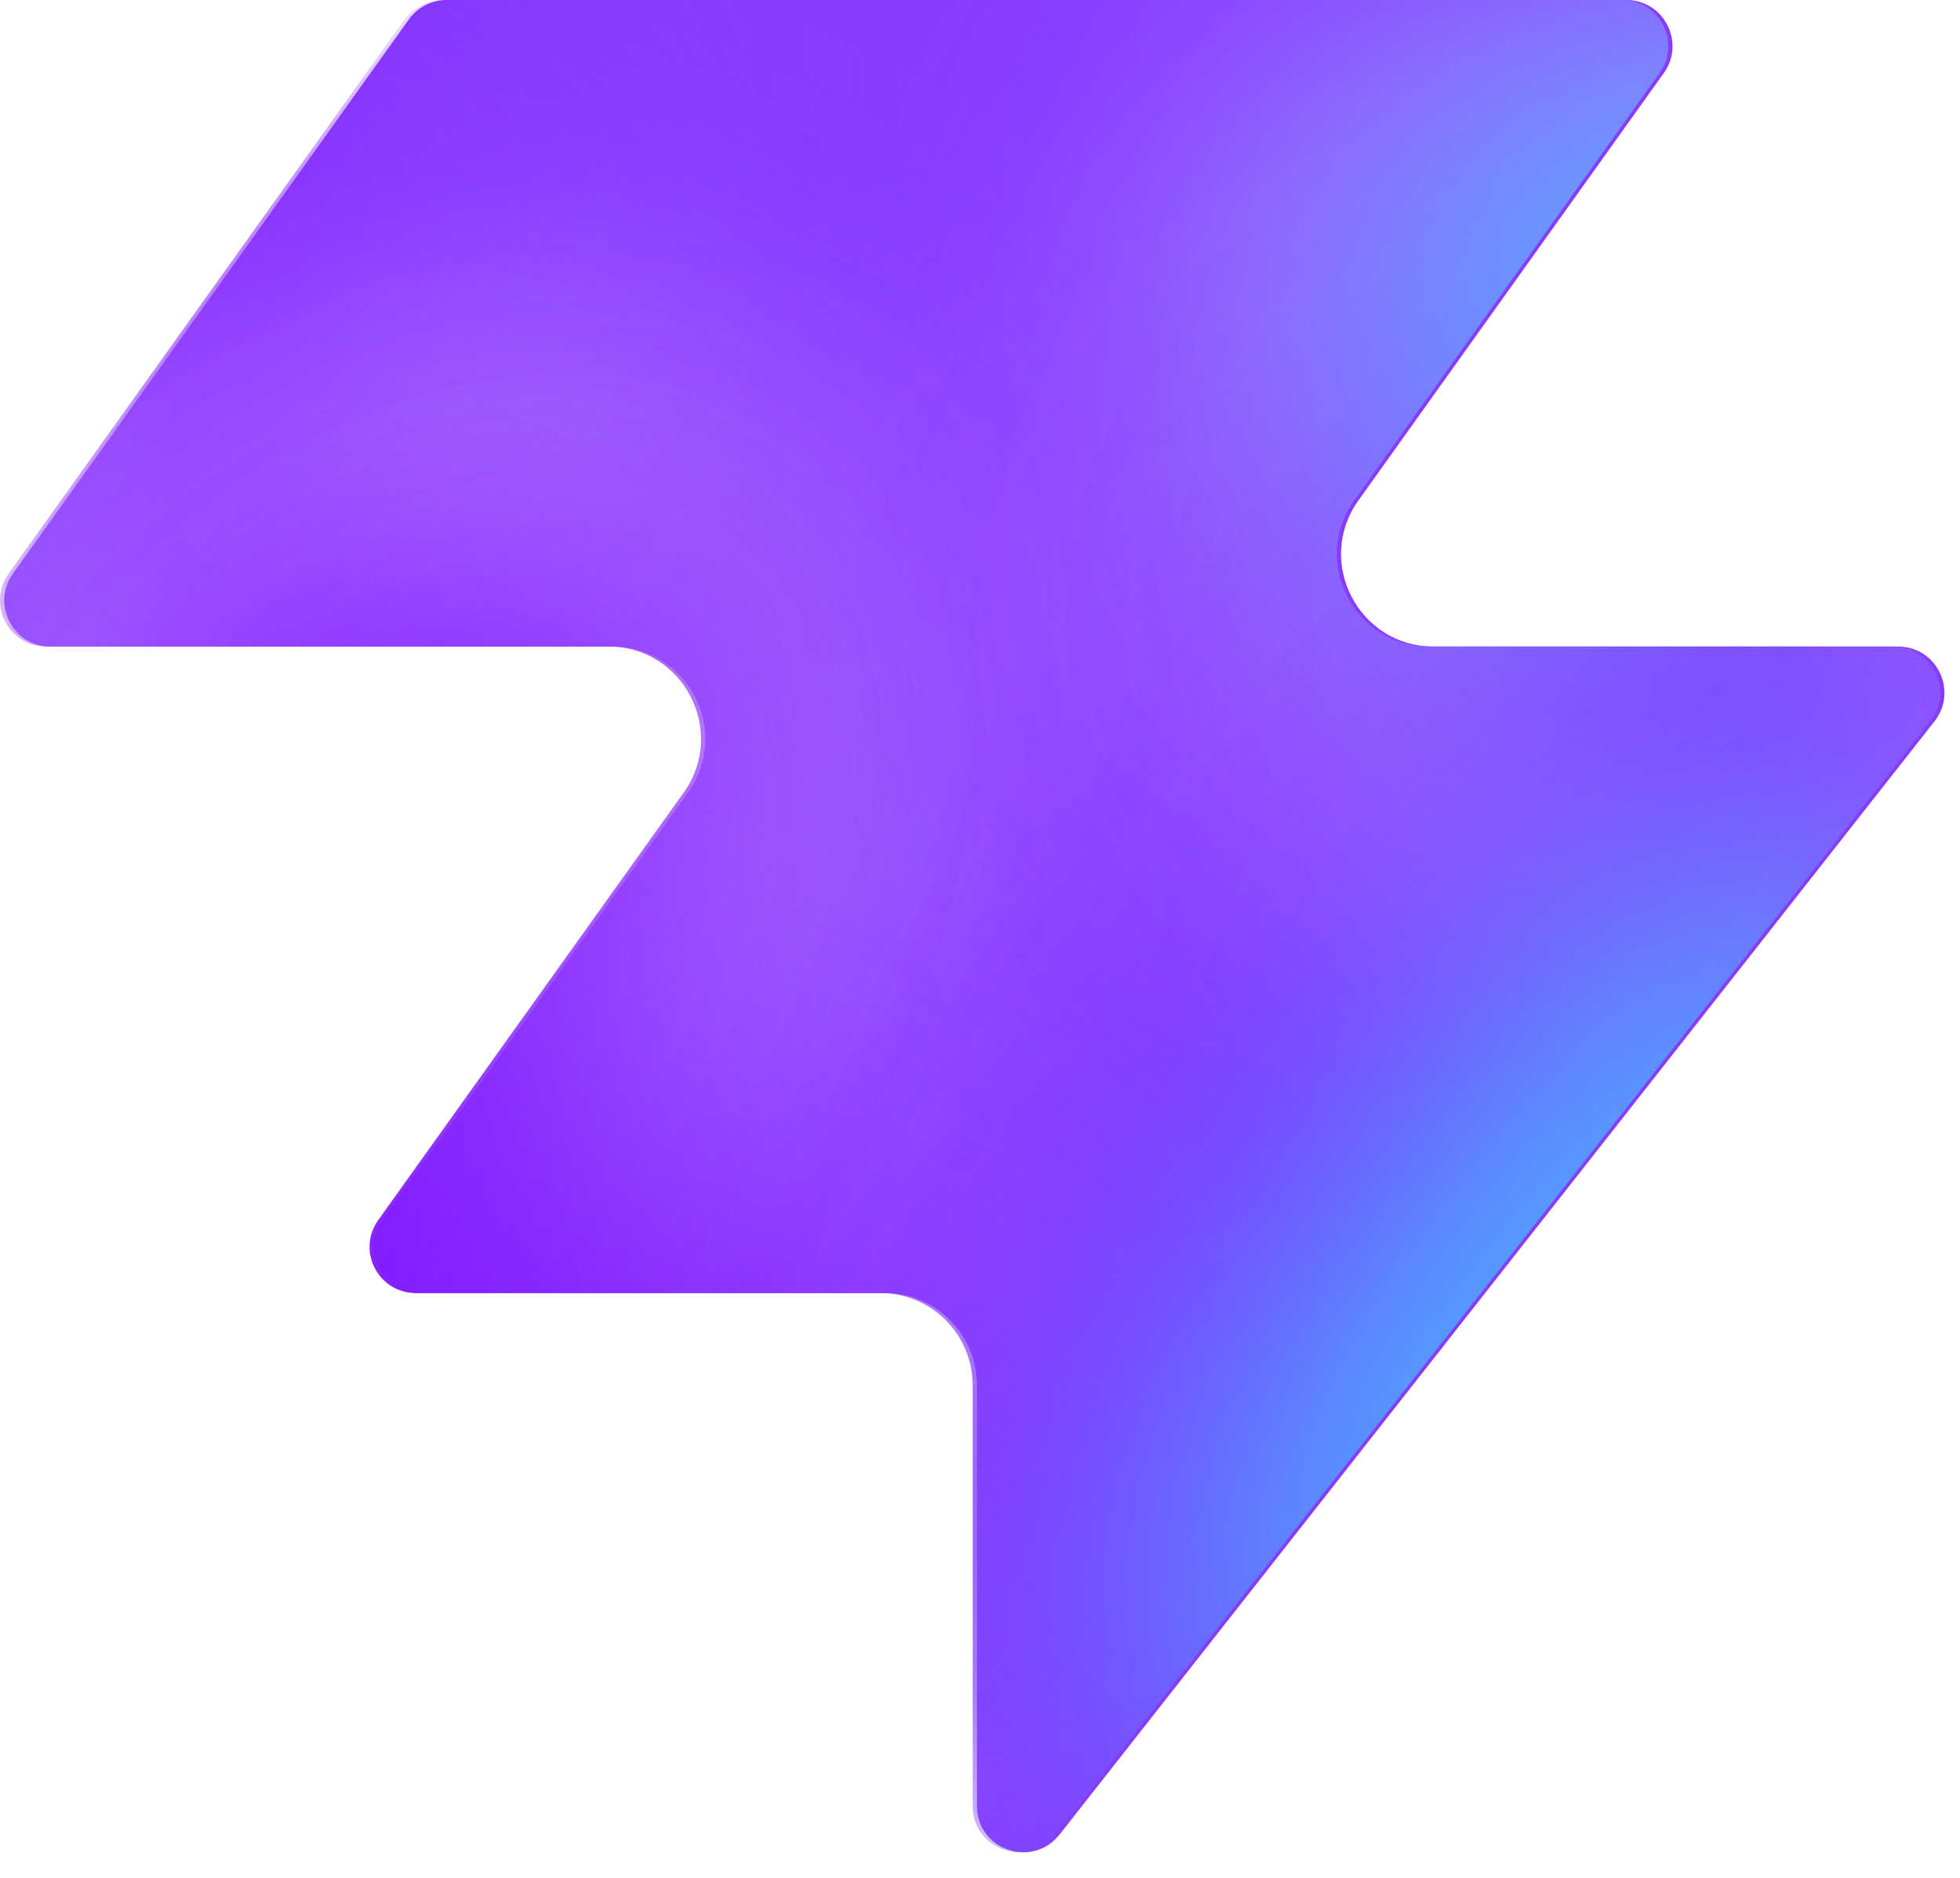
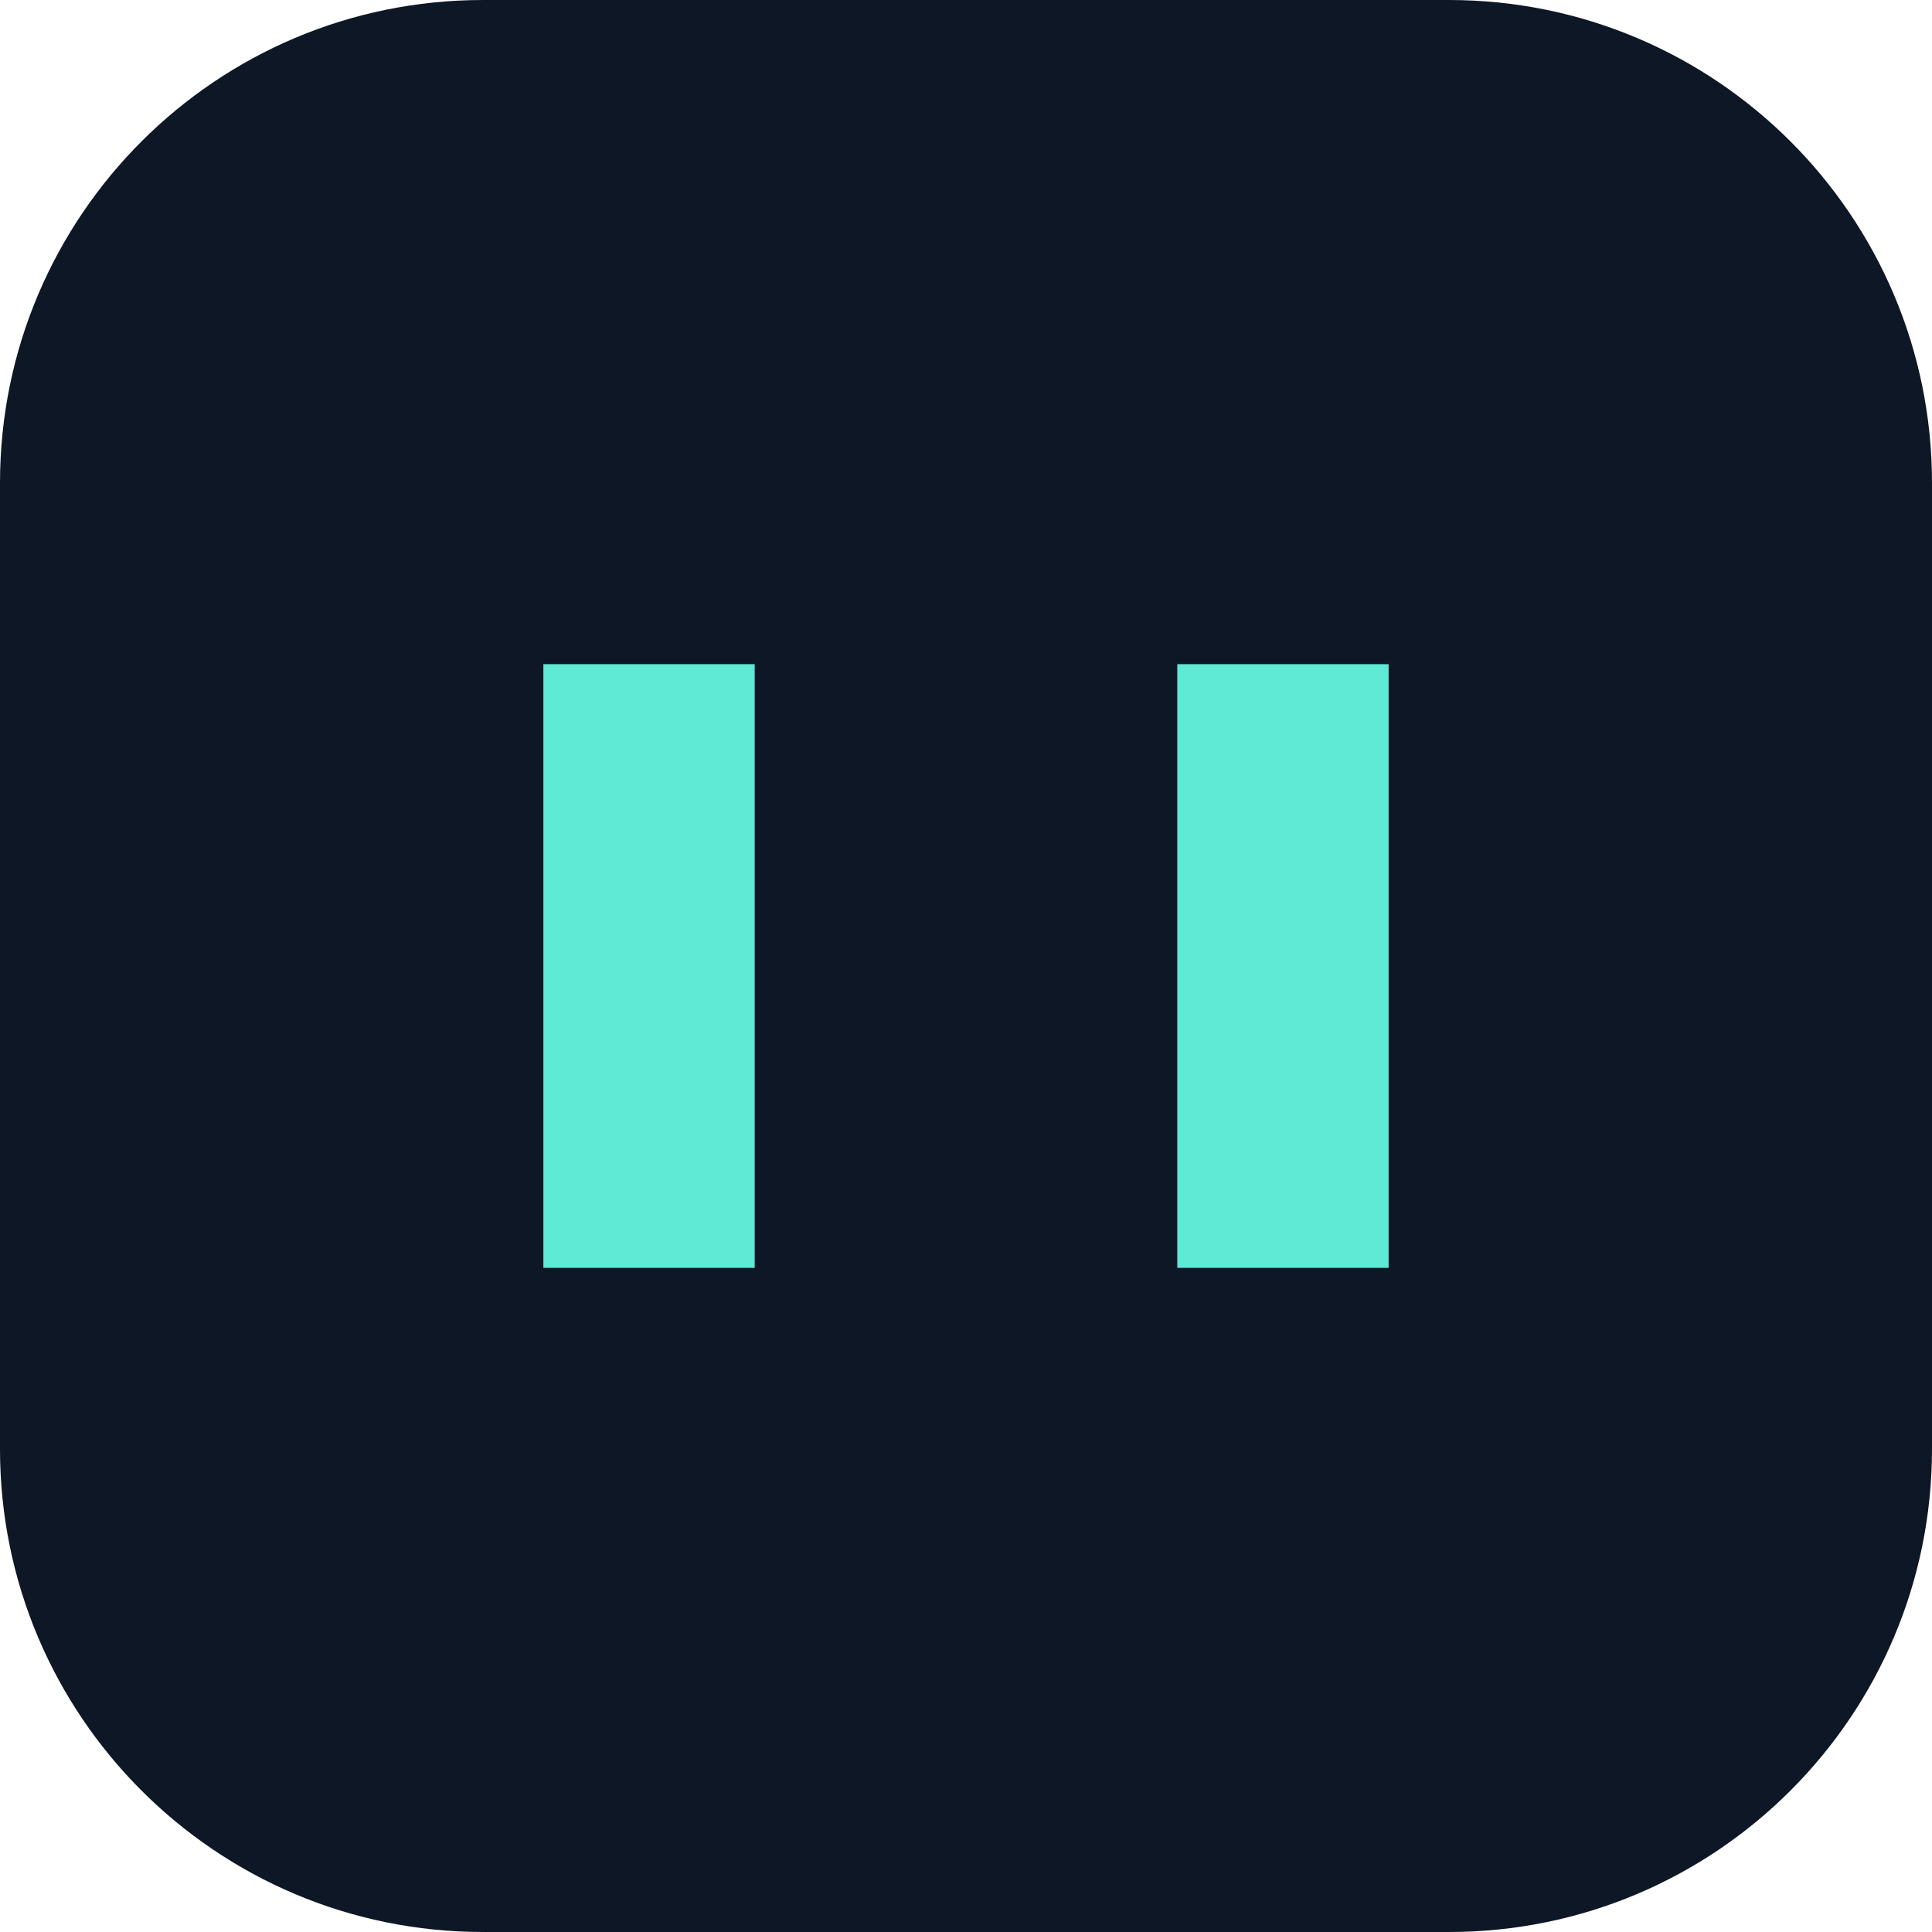
- <svg xmlns="http://www.w3.org/2000/svg" width="48" height="46" fill="none" viewBox="0 0 48 46">
-   <path fill="#863bff" d="M25.946 44.938c-.664.845-2.021.375-2.021-.698V33.937a2.26 2.26 0 0 0-2.262-2.262H10.287c-.92 0-1.456-1.04-.92-1.788l7.48-10.471c1.07-1.497 0-3.578-1.842-3.578H1.237c-.92 0-1.456-1.04-.92-1.788L10.013.474c.214-.297.556-.474.92-.474h28.894c.92 0 1.456 1.04.92 1.788l-7.48 10.471c-1.07 1.498 0 3.579 1.842 3.579h11.377c.943 0 1.473 1.088.89 1.83L25.947 44.94z" style="fill:#863bff;fill:color(display-p3 .525 .23 1);fill-opacity:1" />
-   <mask id="a" width="48" height="46" x="0" y="0" maskUnits="userSpaceOnUse" style="mask-type:alpha">
-     <path fill="#000" d="M25.842 44.938c-.664.844-2.021.375-2.021-.698V33.937a2.26 2.26 0 0 0-2.262-2.262H10.183c-.92 0-1.456-1.04-.92-1.788l7.48-10.471c1.07-1.498 0-3.579-1.842-3.579H1.133c-.92 0-1.456-1.04-.92-1.787L9.91.473c.214-.297.556-.474.92-.474h28.894c.92 0 1.456 1.04.92 1.788l-7.48 10.471c-1.07 1.498 0 3.578 1.842 3.578h11.377c.943 0 1.473 1.088.89 1.832L25.843 44.94z" style="fill:#000;fill-opacity:1" />
-   </mask>
-   <g mask="url(#a)">
-     <g filter="url(#b)">
-       <ellipse cx="5.508" cy="14.704" fill="#ede6ff" rx="5.508" ry="14.704" style="fill:#ede6ff;fill:color(display-p3 .927 .903 1);fill-opacity:1" transform="matrix(.00324 1 1 -.00324 -4.47 31.516)" />
-     </g>
-     <g filter="url(#c)">
-       <ellipse cx="10.399" cy="29.851" fill="#ede6ff" rx="10.399" ry="29.851" style="fill:#ede6ff;fill:color(display-p3 .927 .903 1);fill-opacity:1" transform="matrix(.00324 1 1 -.00324 -39.328 7.883)" />
-     </g>
-     <g filter="url(#d)">
-       <ellipse cx="5.508" cy="30.487" fill="#7e14ff" rx="5.508" ry="30.487" style="fill:#7e14ff;fill:color(display-p3 .492 .077 1);fill-opacity:1" transform="rotate(89.814 -25.913 -14.639)scale(1 -1)" />
-     </g>
-     <g filter="url(#e)">
-       <ellipse cx="5.508" cy="30.599" fill="#7e14ff" rx="5.508" ry="30.599" style="fill:#7e14ff;fill:color(display-p3 .492 .077 1);fill-opacity:1" transform="rotate(89.814 -32.644 -3.334)scale(1 -1)" />
-     </g>
-     <g filter="url(#f)">
-       <ellipse cx="5.508" cy="30.599" fill="#7e14ff" rx="5.508" ry="30.599" style="fill:#7e14ff;fill:color(display-p3 .492 .077 1);fill-opacity:1" transform="matrix(.00324 1 1 -.00324 -34.34 30.47)" />
-     </g>
-     <g filter="url(#g)">
-       <ellipse cx="14.072" cy="22.078" fill="#ede6ff" rx="14.072" ry="22.078" style="fill:#ede6ff;fill:color(display-p3 .927 .903 1);fill-opacity:1" transform="rotate(93.35 24.506 48.493)scale(-1 1)" />
-     </g>
-     <g filter="url(#h)">
-       <ellipse cx="3.47" cy="21.501" fill="#7e14ff" rx="3.47" ry="21.501" style="fill:#7e14ff;fill:color(display-p3 .492 .077 1);fill-opacity:1" transform="rotate(89.009 28.708 47.59)scale(-1 1)" />
-     </g>
-     <g filter="url(#i)">
-       <ellipse cx="3.47" cy="21.501" fill="#7e14ff" rx="3.47" ry="21.501" style="fill:#7e14ff;fill:color(display-p3 .492 .077 1);fill-opacity:1" transform="rotate(89.009 28.708 47.59)scale(-1 1)" />
-     </g>
-     <g filter="url(#j)">
-       <ellipse cx=".387" cy="8.972" fill="#7e14ff" rx="4.407" ry="29.108" style="fill:#7e14ff;fill:color(display-p3 .492 .077 1);fill-opacity:1" transform="rotate(39.51 .387 8.972)" />
-     </g>
-     <g filter="url(#k)">
-       <ellipse cx="47.523" cy="-6.092" fill="#7e14ff" rx="4.407" ry="29.108" style="fill:#7e14ff;fill:color(display-p3 .492 .077 1);fill-opacity:1" transform="rotate(37.892 47.523 -6.092)" />
-     </g>
-     <g filter="url(#l)">
-       <ellipse cx="41.412" cy="6.333" fill="#47bfff" rx="5.971" ry="9.665" style="fill:#47bfff;fill:color(display-p3 .28 .748 1);fill-opacity:1" transform="rotate(37.892 41.412 6.333)" />
-     </g>
-     <g filter="url(#m)">
-       <ellipse cx="-1.879" cy="38.332" fill="#7e14ff" rx="4.407" ry="29.108" style="fill:#7e14ff;fill:color(display-p3 .492 .077 1);fill-opacity:1" transform="rotate(37.892 -1.88 38.332)" />
-     </g>
-     <g filter="url(#n)">
-       <ellipse cx="-1.879" cy="38.332" fill="#7e14ff" rx="4.407" ry="29.108" style="fill:#7e14ff;fill:color(display-p3 .492 .077 1);fill-opacity:1" transform="rotate(37.892 -1.88 38.332)" />
-     </g>
-     <g filter="url(#o)">
-       <ellipse cx="35.651" cy="29.907" fill="#7e14ff" rx="4.407" ry="29.108" style="fill:#7e14ff;fill:color(display-p3 .492 .077 1);fill-opacity:1" transform="rotate(37.892 35.651 29.907)" />
-     </g>
-     <g filter="url(#p)">
-       <ellipse cx="38.418" cy="32.4" fill="#47bfff" rx="5.971" ry="15.297" style="fill:#47bfff;fill:color(display-p3 .28 .748 1);fill-opacity:1" transform="rotate(37.892 38.418 32.4)" />
-     </g>
-   </g>
-   <defs>
-     <filter id="b" width="60.045" height="41.654" x="-19.77" y="16.149" color-interpolation-filters="sRGB" filterUnits="userSpaceOnUse">
-       <feFlood flood-opacity="0" result="BackgroundImageFix" />
-       <feBlend in="SourceGraphic" in2="BackgroundImageFix" result="shape" />
-       <feGaussianBlur result="effect1_foregroundBlur_2002_17158" stdDeviation="7.659" />
-     </filter>
-     <filter id="c" width="90.34" height="51.437" x="-54.613" y="-7.533" color-interpolation-filters="sRGB" filterUnits="userSpaceOnUse">
-       <feFlood flood-opacity="0" result="BackgroundImageFix" />
-       <feBlend in="SourceGraphic" in2="BackgroundImageFix" result="shape" />
-       <feGaussianBlur result="effect1_foregroundBlur_2002_17158" stdDeviation="7.659" />
-     </filter>
-     <filter id="d" width="79.355" height="29.4" x="-49.64" y="2.03" color-interpolation-filters="sRGB" filterUnits="userSpaceOnUse">
-       <feFlood flood-opacity="0" result="BackgroundImageFix" />
-       <feBlend in="SourceGraphic" in2="BackgroundImageFix" result="shape" />
-       <feGaussianBlur result="effect1_foregroundBlur_2002_17158" stdDeviation="4.596" />
-     </filter>
-     <filter id="e" width="79.579" height="29.4" x="-45.045" y="20.029" color-interpolation-filters="sRGB" filterUnits="userSpaceOnUse">
-       <feFlood flood-opacity="0" result="BackgroundImageFix" />
-       <feBlend in="SourceGraphic" in2="BackgroundImageFix" result="shape" />
-       <feGaussianBlur result="effect1_foregroundBlur_2002_17158" stdDeviation="4.596" />
-     </filter>
-     <filter id="f" width="79.579" height="29.4" x="-43.513" y="21.178" color-interpolation-filters="sRGB" filterUnits="userSpaceOnUse">
-       <feFlood flood-opacity="0" result="BackgroundImageFix" />
-       <feBlend in="SourceGraphic" in2="BackgroundImageFix" result="shape" />
-       <feGaussianBlur result="effect1_foregroundBlur_2002_17158" stdDeviation="4.596" />
-     </filter>
-     <filter id="g" width="74.749" height="58.852" x="15.756" y="-17.901" color-interpolation-filters="sRGB" filterUnits="userSpaceOnUse">
-       <feFlood flood-opacity="0" result="BackgroundImageFix" />
-       <feBlend in="SourceGraphic" in2="BackgroundImageFix" result="shape" />
-       <feGaussianBlur result="effect1_foregroundBlur_2002_17158" stdDeviation="7.659" />
-     </filter>
-     <filter id="h" width="61.377" height="25.362" x="23.548" y="2.284" color-interpolation-filters="sRGB" filterUnits="userSpaceOnUse">
-       <feFlood flood-opacity="0" result="BackgroundImageFix" />
-       <feBlend in="SourceGraphic" in2="BackgroundImageFix" result="shape" />
-       <feGaussianBlur result="effect1_foregroundBlur_2002_17158" stdDeviation="4.596" />
-     </filter>
-     <filter id="i" width="61.377" height="25.362" x="23.548" y="2.284" color-interpolation-filters="sRGB" filterUnits="userSpaceOnUse">
-       <feFlood flood-opacity="0" result="BackgroundImageFix" />
-       <feBlend in="SourceGraphic" in2="BackgroundImageFix" result="shape" />
-       <feGaussianBlur result="effect1_foregroundBlur_2002_17158" stdDeviation="4.596" />
-     </filter>
-     <filter id="j" width="56.045" height="63.649" x="-27.636" y="-22.853" color-interpolation-filters="sRGB" filterUnits="userSpaceOnUse">
-       <feFlood flood-opacity="0" result="BackgroundImageFix" />
-       <feBlend in="SourceGraphic" in2="BackgroundImageFix" result="shape" />
-       <feGaussianBlur result="effect1_foregroundBlur_2002_17158" stdDeviation="4.596" />
-     </filter>
-     <filter id="k" width="54.814" height="64.646" x="20.116" y="-38.415" color-interpolation-filters="sRGB" filterUnits="userSpaceOnUse">
-       <feFlood flood-opacity="0" result="BackgroundImageFix" />
-       <feBlend in="SourceGraphic" in2="BackgroundImageFix" result="shape" />
-       <feGaussianBlur result="effect1_foregroundBlur_2002_17158" stdDeviation="4.596" />
-     </filter>
-     <filter id="l" width="33.541" height="35.313" x="24.641" y="-11.323" color-interpolation-filters="sRGB" filterUnits="userSpaceOnUse">
-       <feFlood flood-opacity="0" result="BackgroundImageFix" />
-       <feBlend in="SourceGraphic" in2="BackgroundImageFix" result="shape" />
-       <feGaussianBlur result="effect1_foregroundBlur_2002_17158" stdDeviation="4.596" />
-     </filter>
-     <filter id="m" width="54.814" height="64.646" x="-29.286" y="6.009" color-interpolation-filters="sRGB" filterUnits="userSpaceOnUse">
-       <feFlood flood-opacity="0" result="BackgroundImageFix" />
-       <feBlend in="SourceGraphic" in2="BackgroundImageFix" result="shape" />
-       <feGaussianBlur result="effect1_foregroundBlur_2002_17158" stdDeviation="4.596" />
-     </filter>
-     <filter id="n" width="54.814" height="64.646" x="-29.286" y="6.009" color-interpolation-filters="sRGB" filterUnits="userSpaceOnUse">
-       <feFlood flood-opacity="0" result="BackgroundImageFix" />
-       <feBlend in="SourceGraphic" in2="BackgroundImageFix" result="shape" />
-       <feGaussianBlur result="effect1_foregroundBlur_2002_17158" stdDeviation="4.596" />
-     </filter>
-     <filter id="o" width="54.814" height="64.646" x="8.244" y="-2.416" color-interpolation-filters="sRGB" filterUnits="userSpaceOnUse">
-       <feFlood flood-opacity="0" result="BackgroundImageFix" />
-       <feBlend in="SourceGraphic" in2="BackgroundImageFix" result="shape" />
-       <feGaussianBlur result="effect1_foregroundBlur_2002_17158" stdDeviation="4.596" />
-     </filter>
-     <filter id="p" width="39.409" height="43.623" x="18.713" y="10.588" color-interpolation-filters="sRGB" filterUnits="userSpaceOnUse">
-       <feFlood flood-opacity="0" result="BackgroundImageFix" />
-       <feBlend in="SourceGraphic" in2="BackgroundImageFix" result="shape" />
-       <feGaussianBlur result="effect1_foregroundBlur_2002_17158" stdDeviation="4.596" />
-     </filter>
-   </defs>
+ <svg xmlns="http://www.w3.org/2000/svg" width="64" height="64" viewBox="0 0 64 64">
+   <rect width="64" height="64" rx="16" fill="#0e1726" />
+   <path d="M18 42V22h7l14 20V22h7v20h-7L25 22v20h-7Z" fill="#5eead4" />
</svg>
